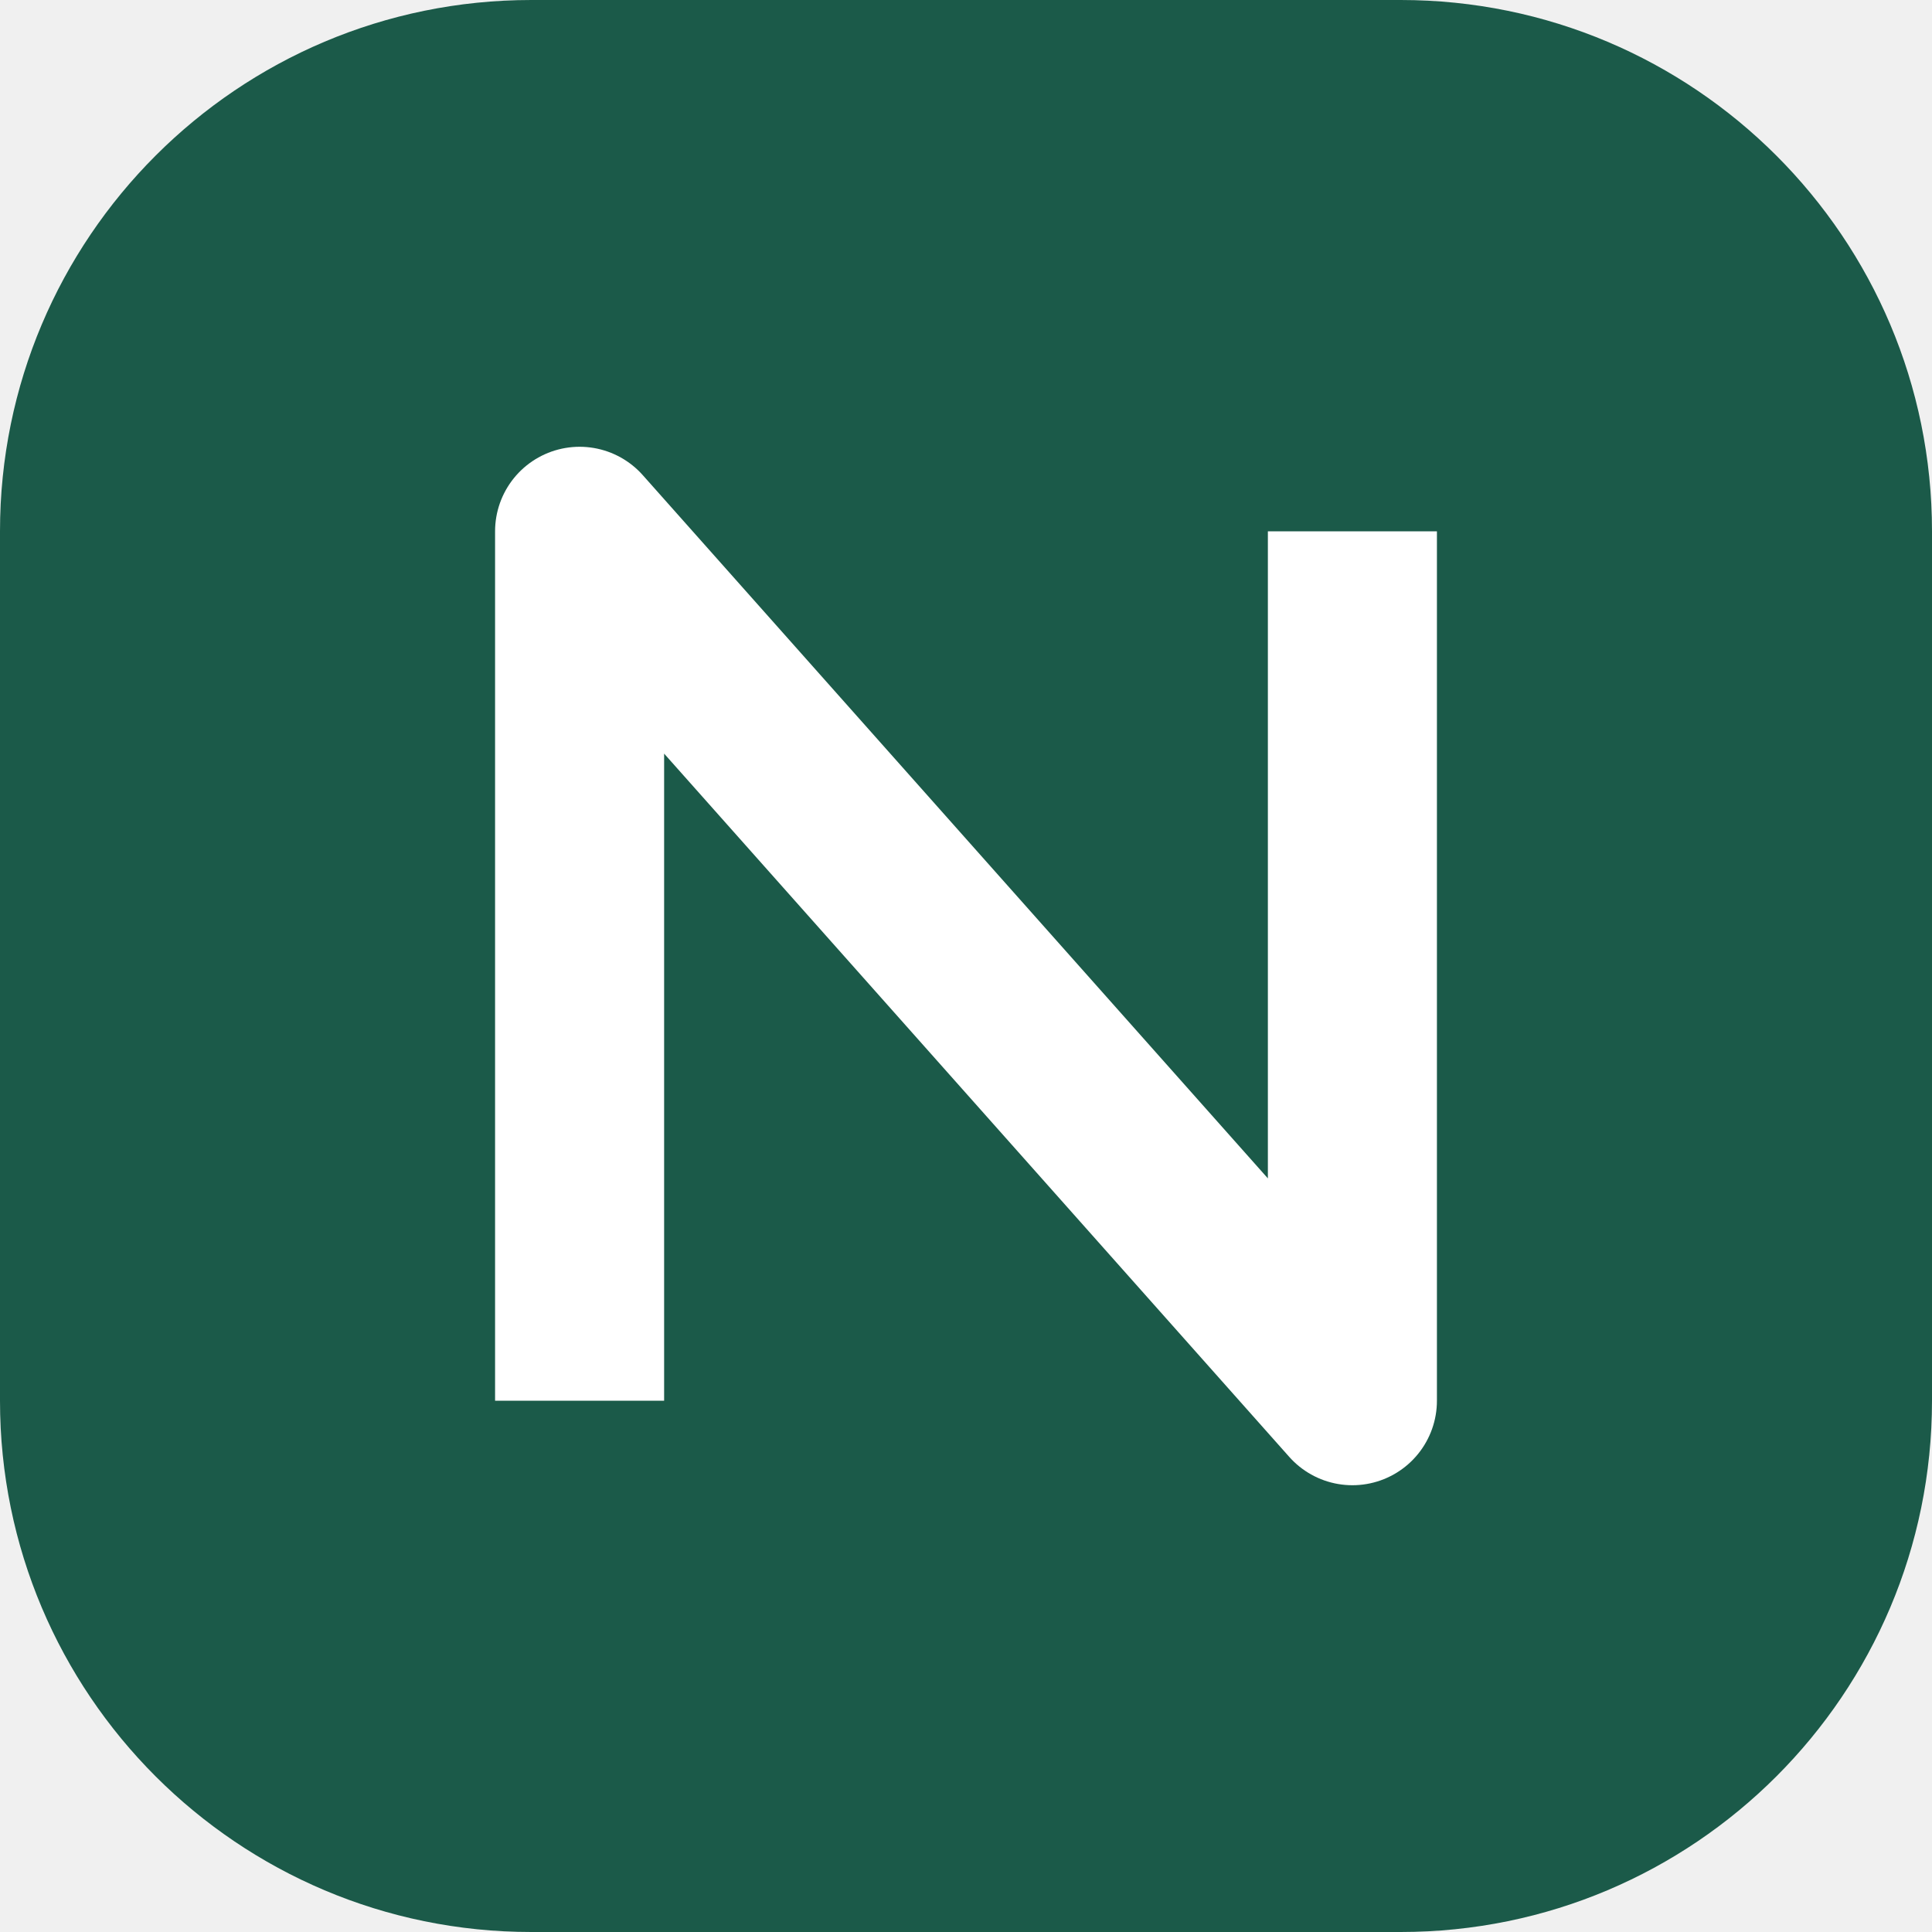
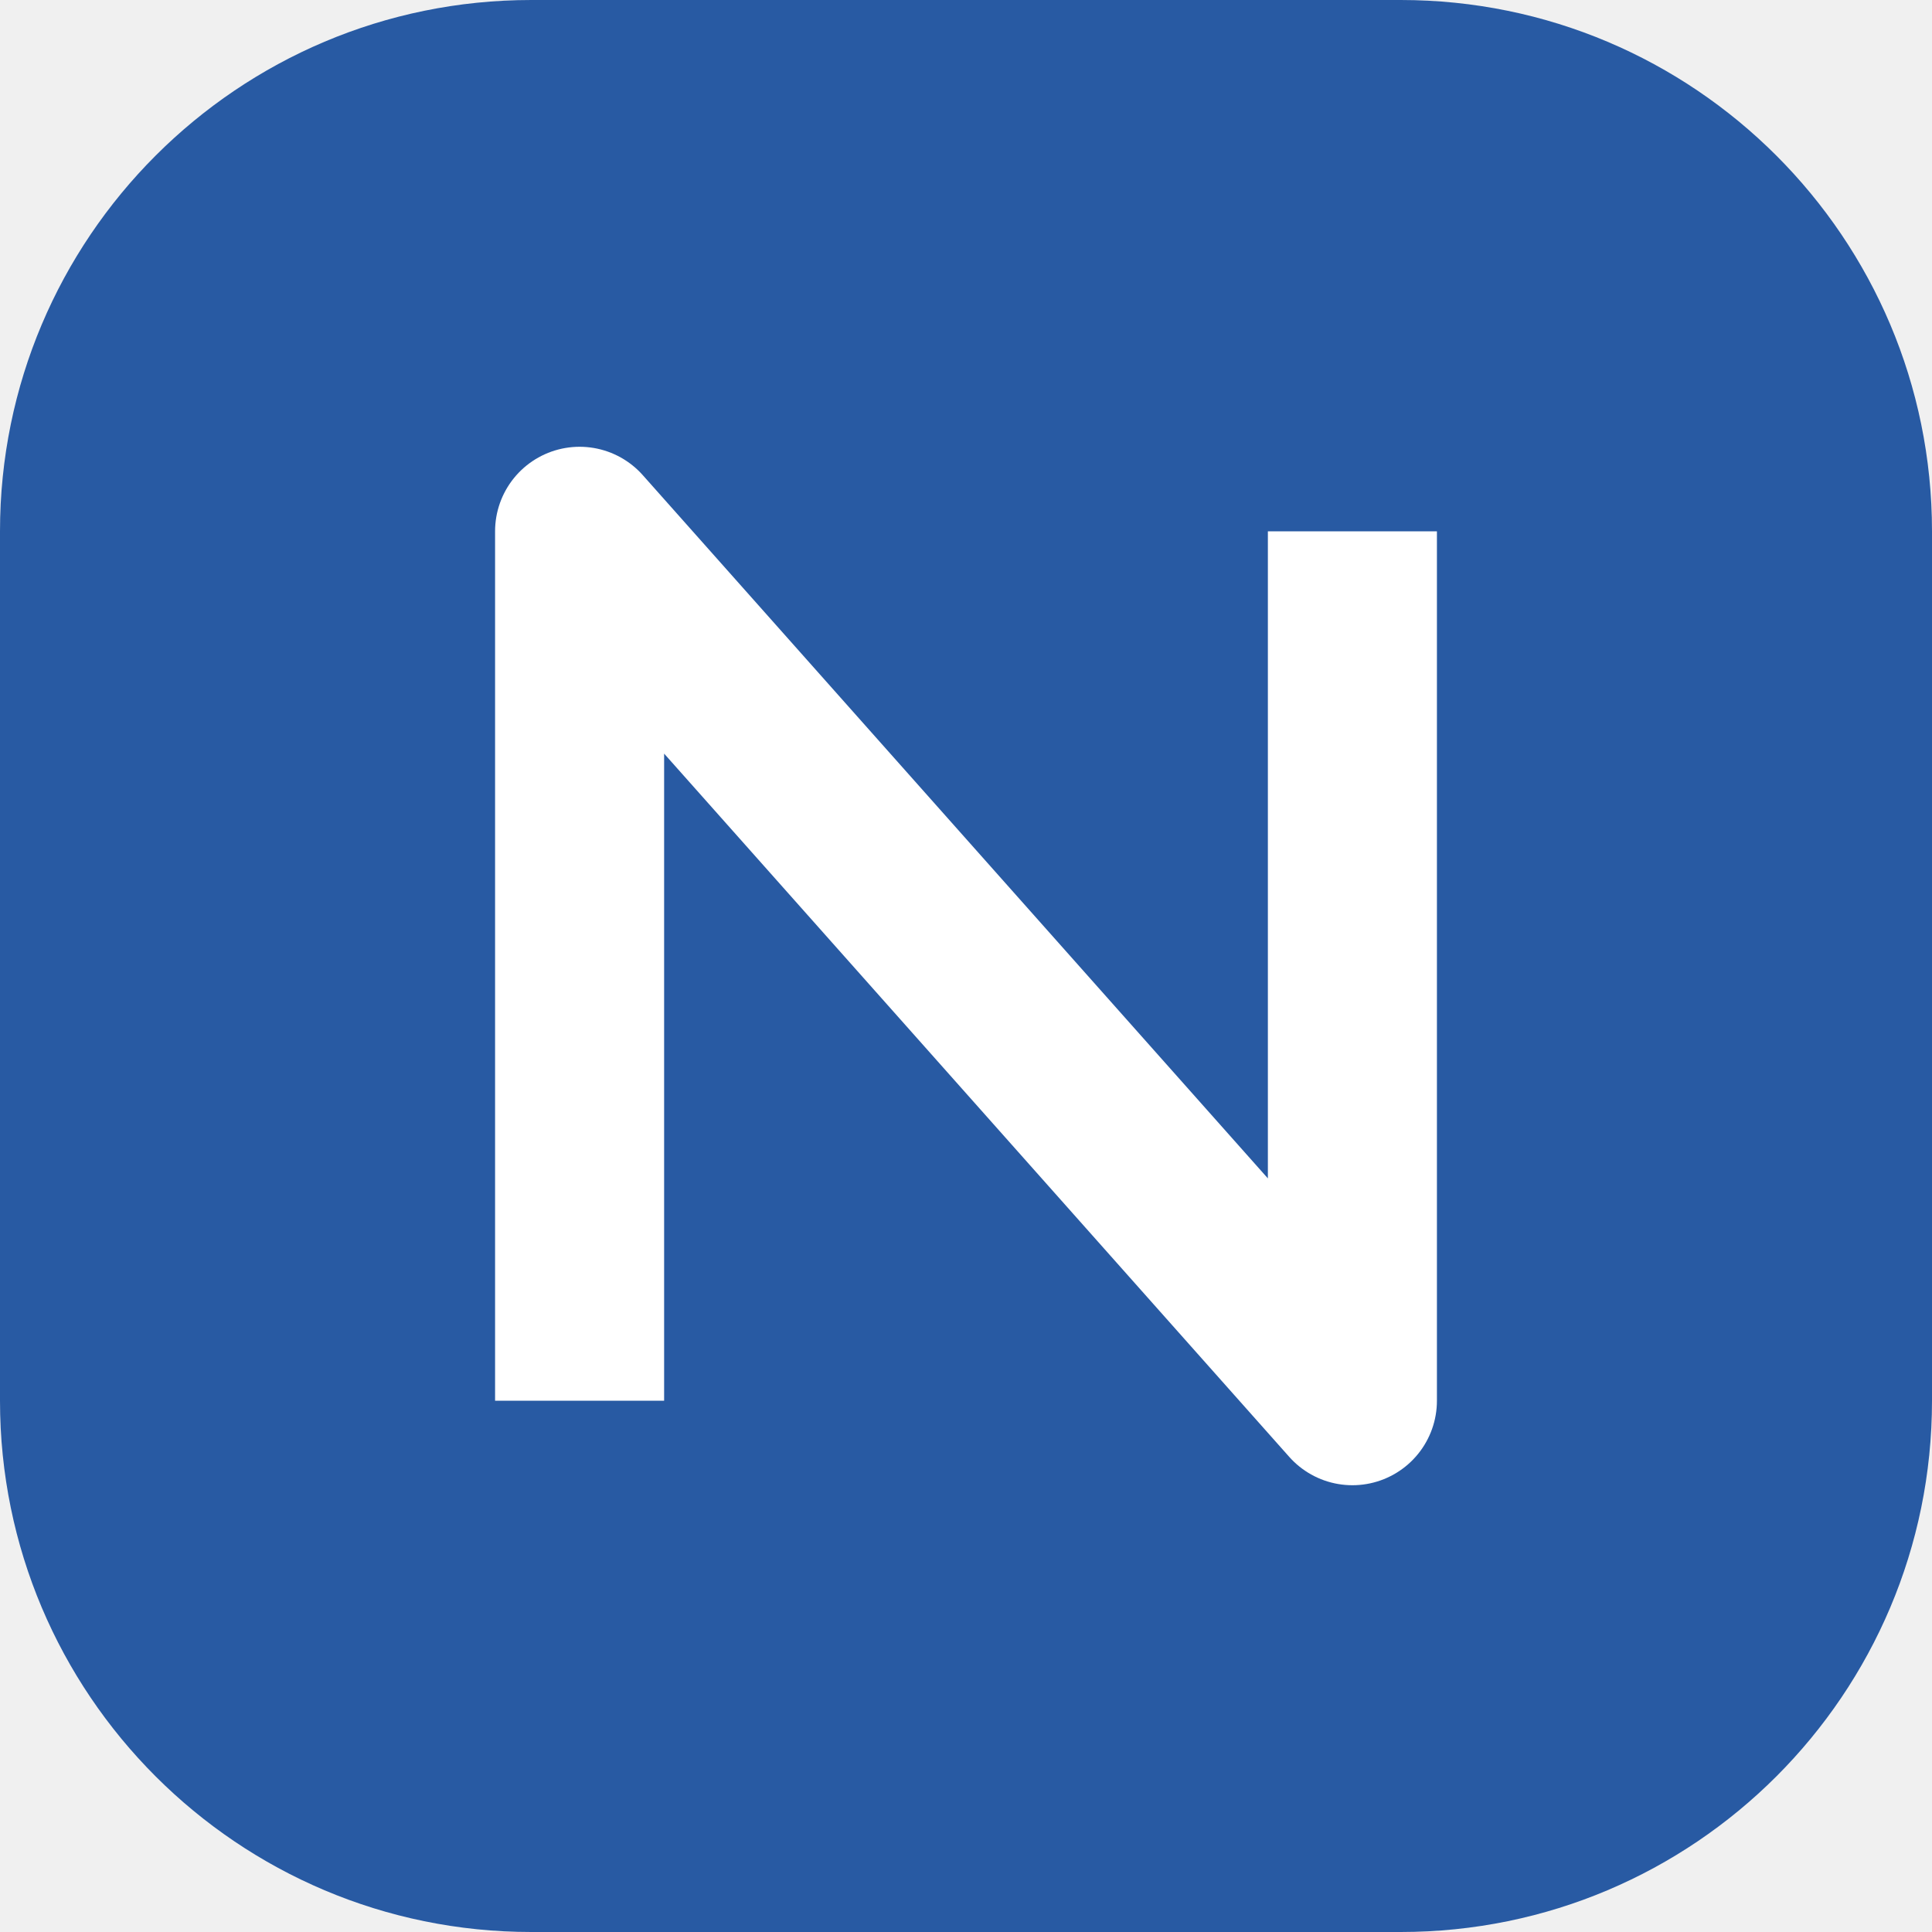
<svg xmlns="http://www.w3.org/2000/svg" viewBox="0 0 40 40">
-   <rect width="40" height="40" rx="11" fill="#1b5a49" />
+   <rect width="40" height="40" rx="11" fill="#285aa3" />
  <path d="M12 29V11l16 18V11" fill="none" stroke="#fff" stroke-width="3.5" stroke-linejoin="round" />
</svg>
